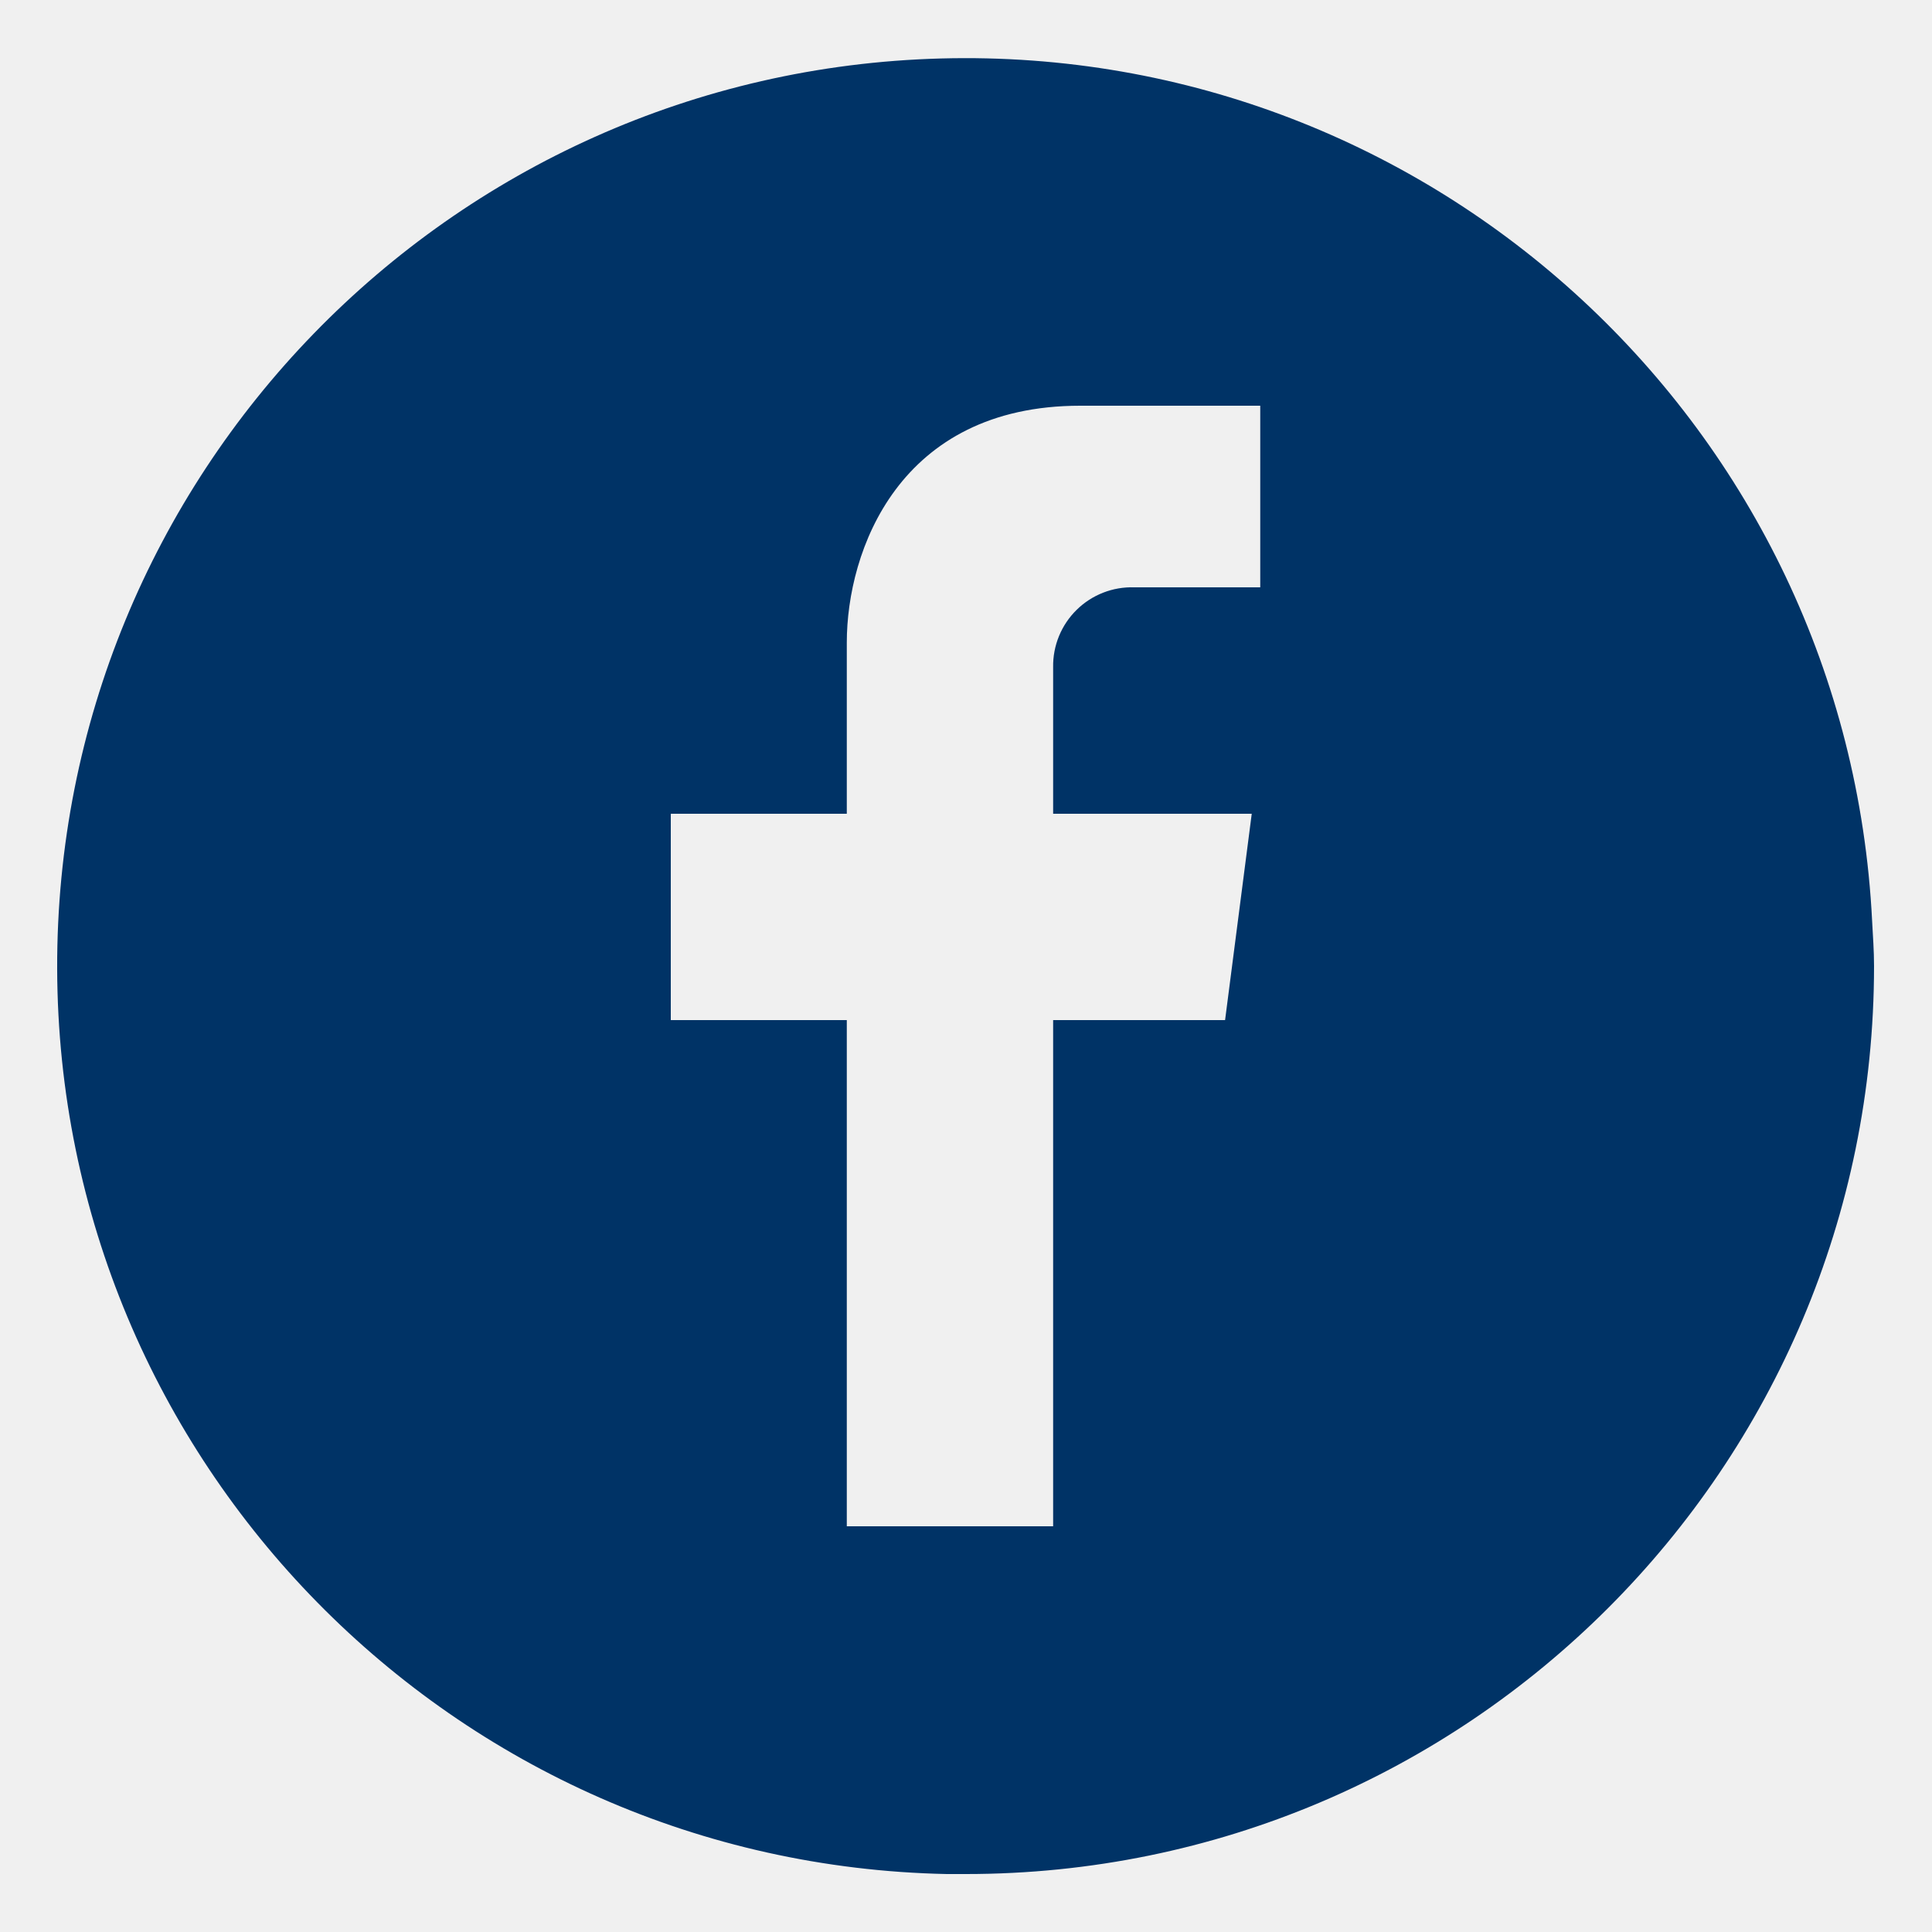
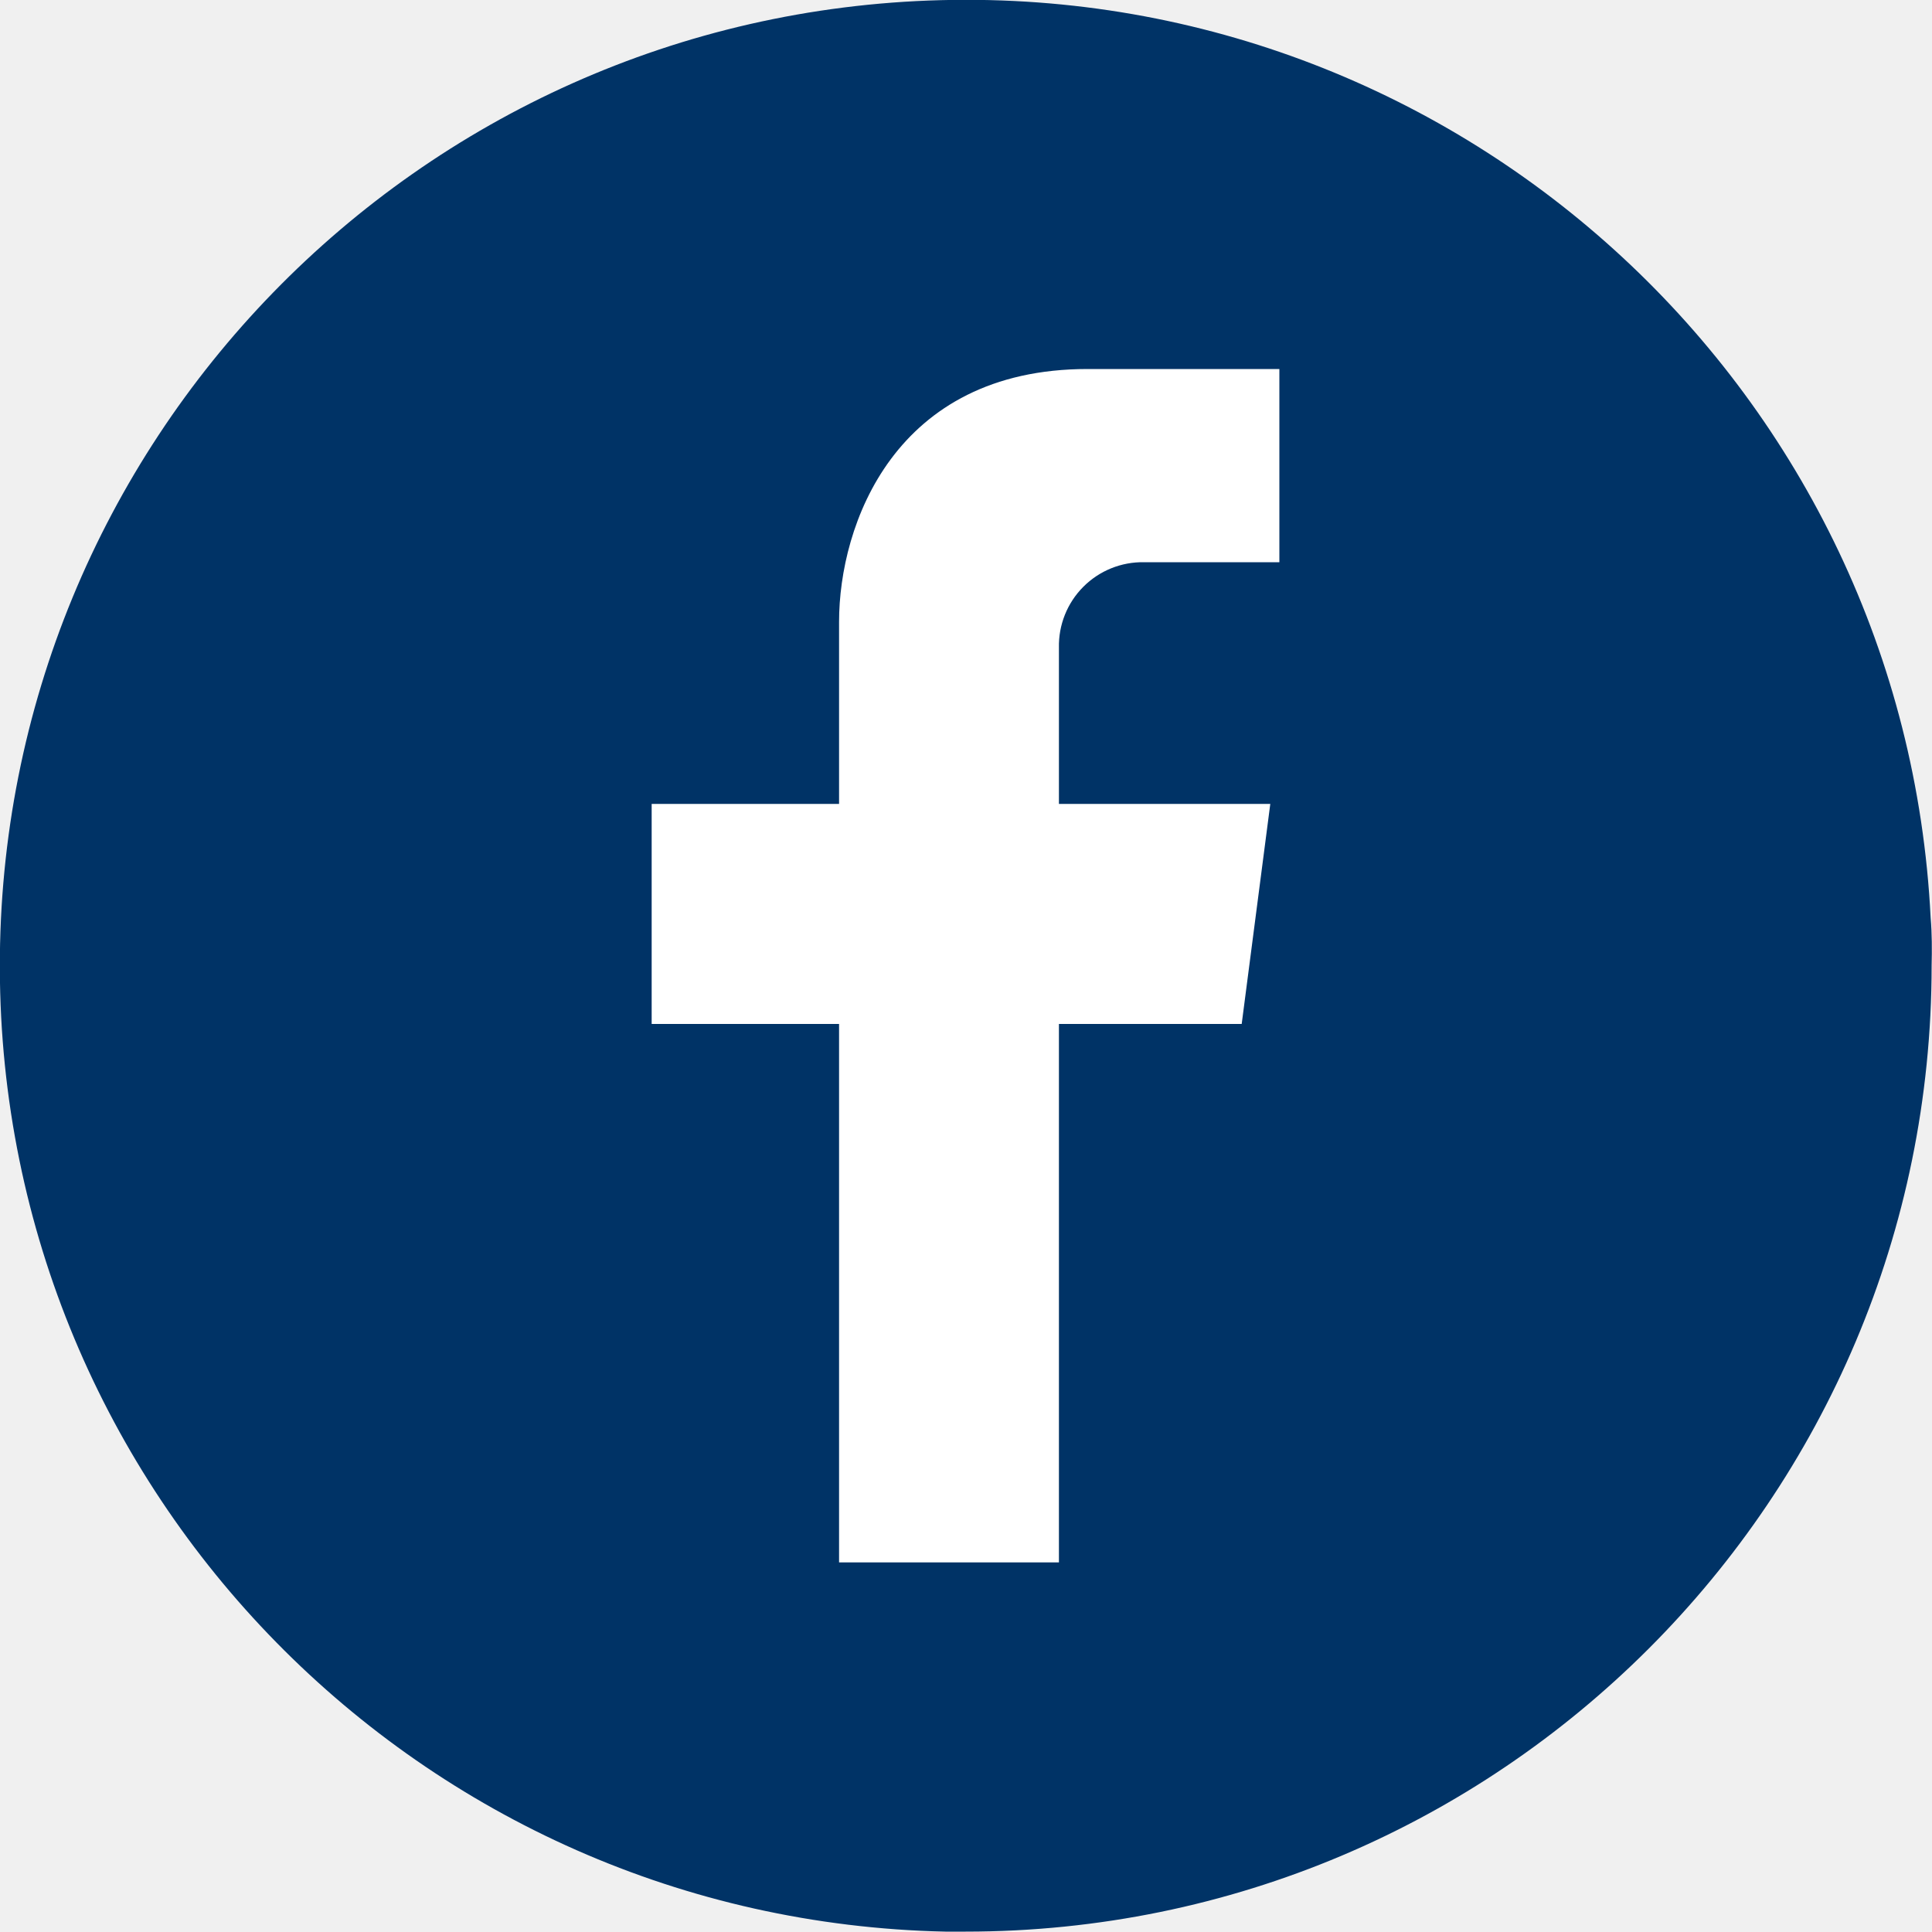
<svg xmlns="http://www.w3.org/2000/svg" id="Layer_1" data-name="Layer 1" viewBox="0 0 100 100">
  <defs>
-     <style>.cls-1{fill:#036;}</style>
+     <style>.cls-1{fill:#036;}.cls-2{fill:#fff;}</style>
  </defs>
-   <path class="cls-1" d="M96.9,47.66A47,47,0,1,0,49,97c.33,0,.66,0,1,0A47,47,0,0,0,97,50C97,49.21,96.94,48.43,96.9,47.66ZM54.51,34.53v7.59H64.79L63.41,52.8H54.51V79H43.83V52.8H34.72V42.12h9.11V33.26C43.83,28.52,46.52,21,55.91,21h9.32V30.4H58.71A4.07,4.07,0,0,0,54.51,34.53Z" />
+   <path class="cls-1" d="M99.93,47.51a50,50,0,1,0-51,52.47c.35,0,.7,0,1.05,0a50,50,0,0,0,50-50C100,49.16,100,48.33,99.93,47.51Z" />
+   <path class="cls-2" d="M54.81,33.53v8.08H65.75L64.27,53H54.81V80.87H43.43V53h-9.7V41.61h9.7V32.18c0-5,2.86-13.08,12.86-13.08h9.93v10h-7A4.33,4.33,0,0,0,54.81,33.53Z" />
</svg>
